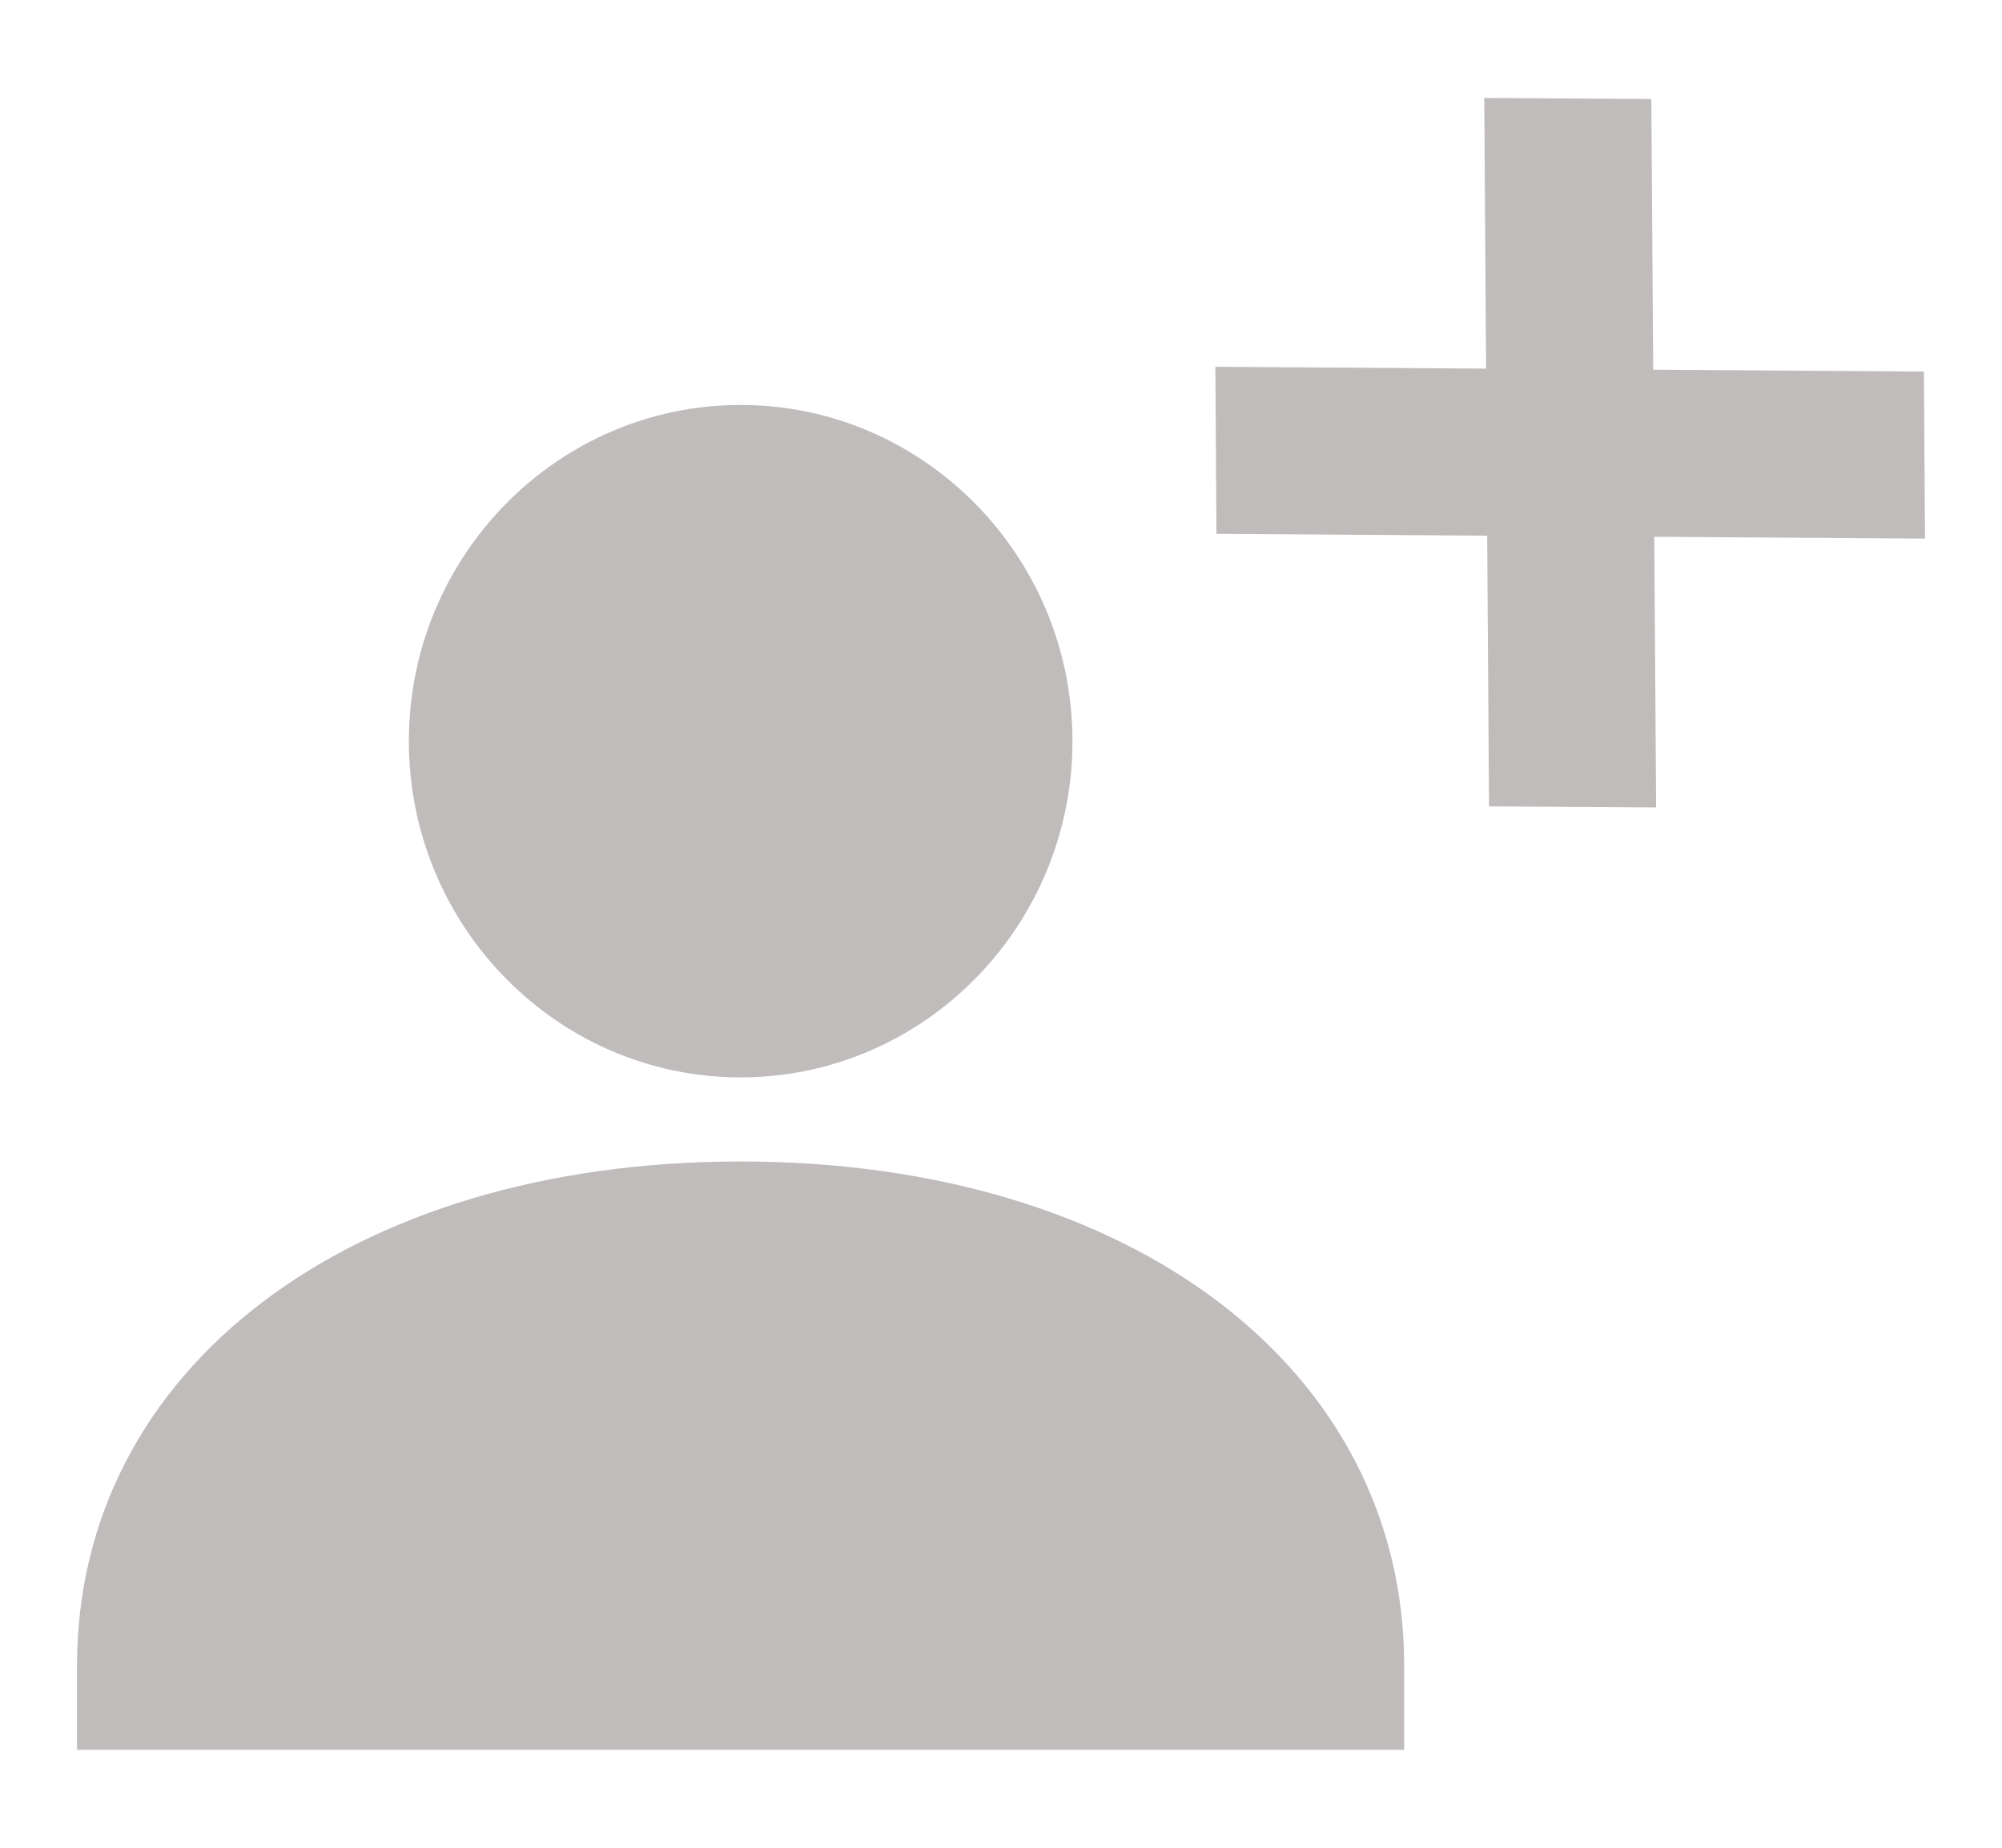
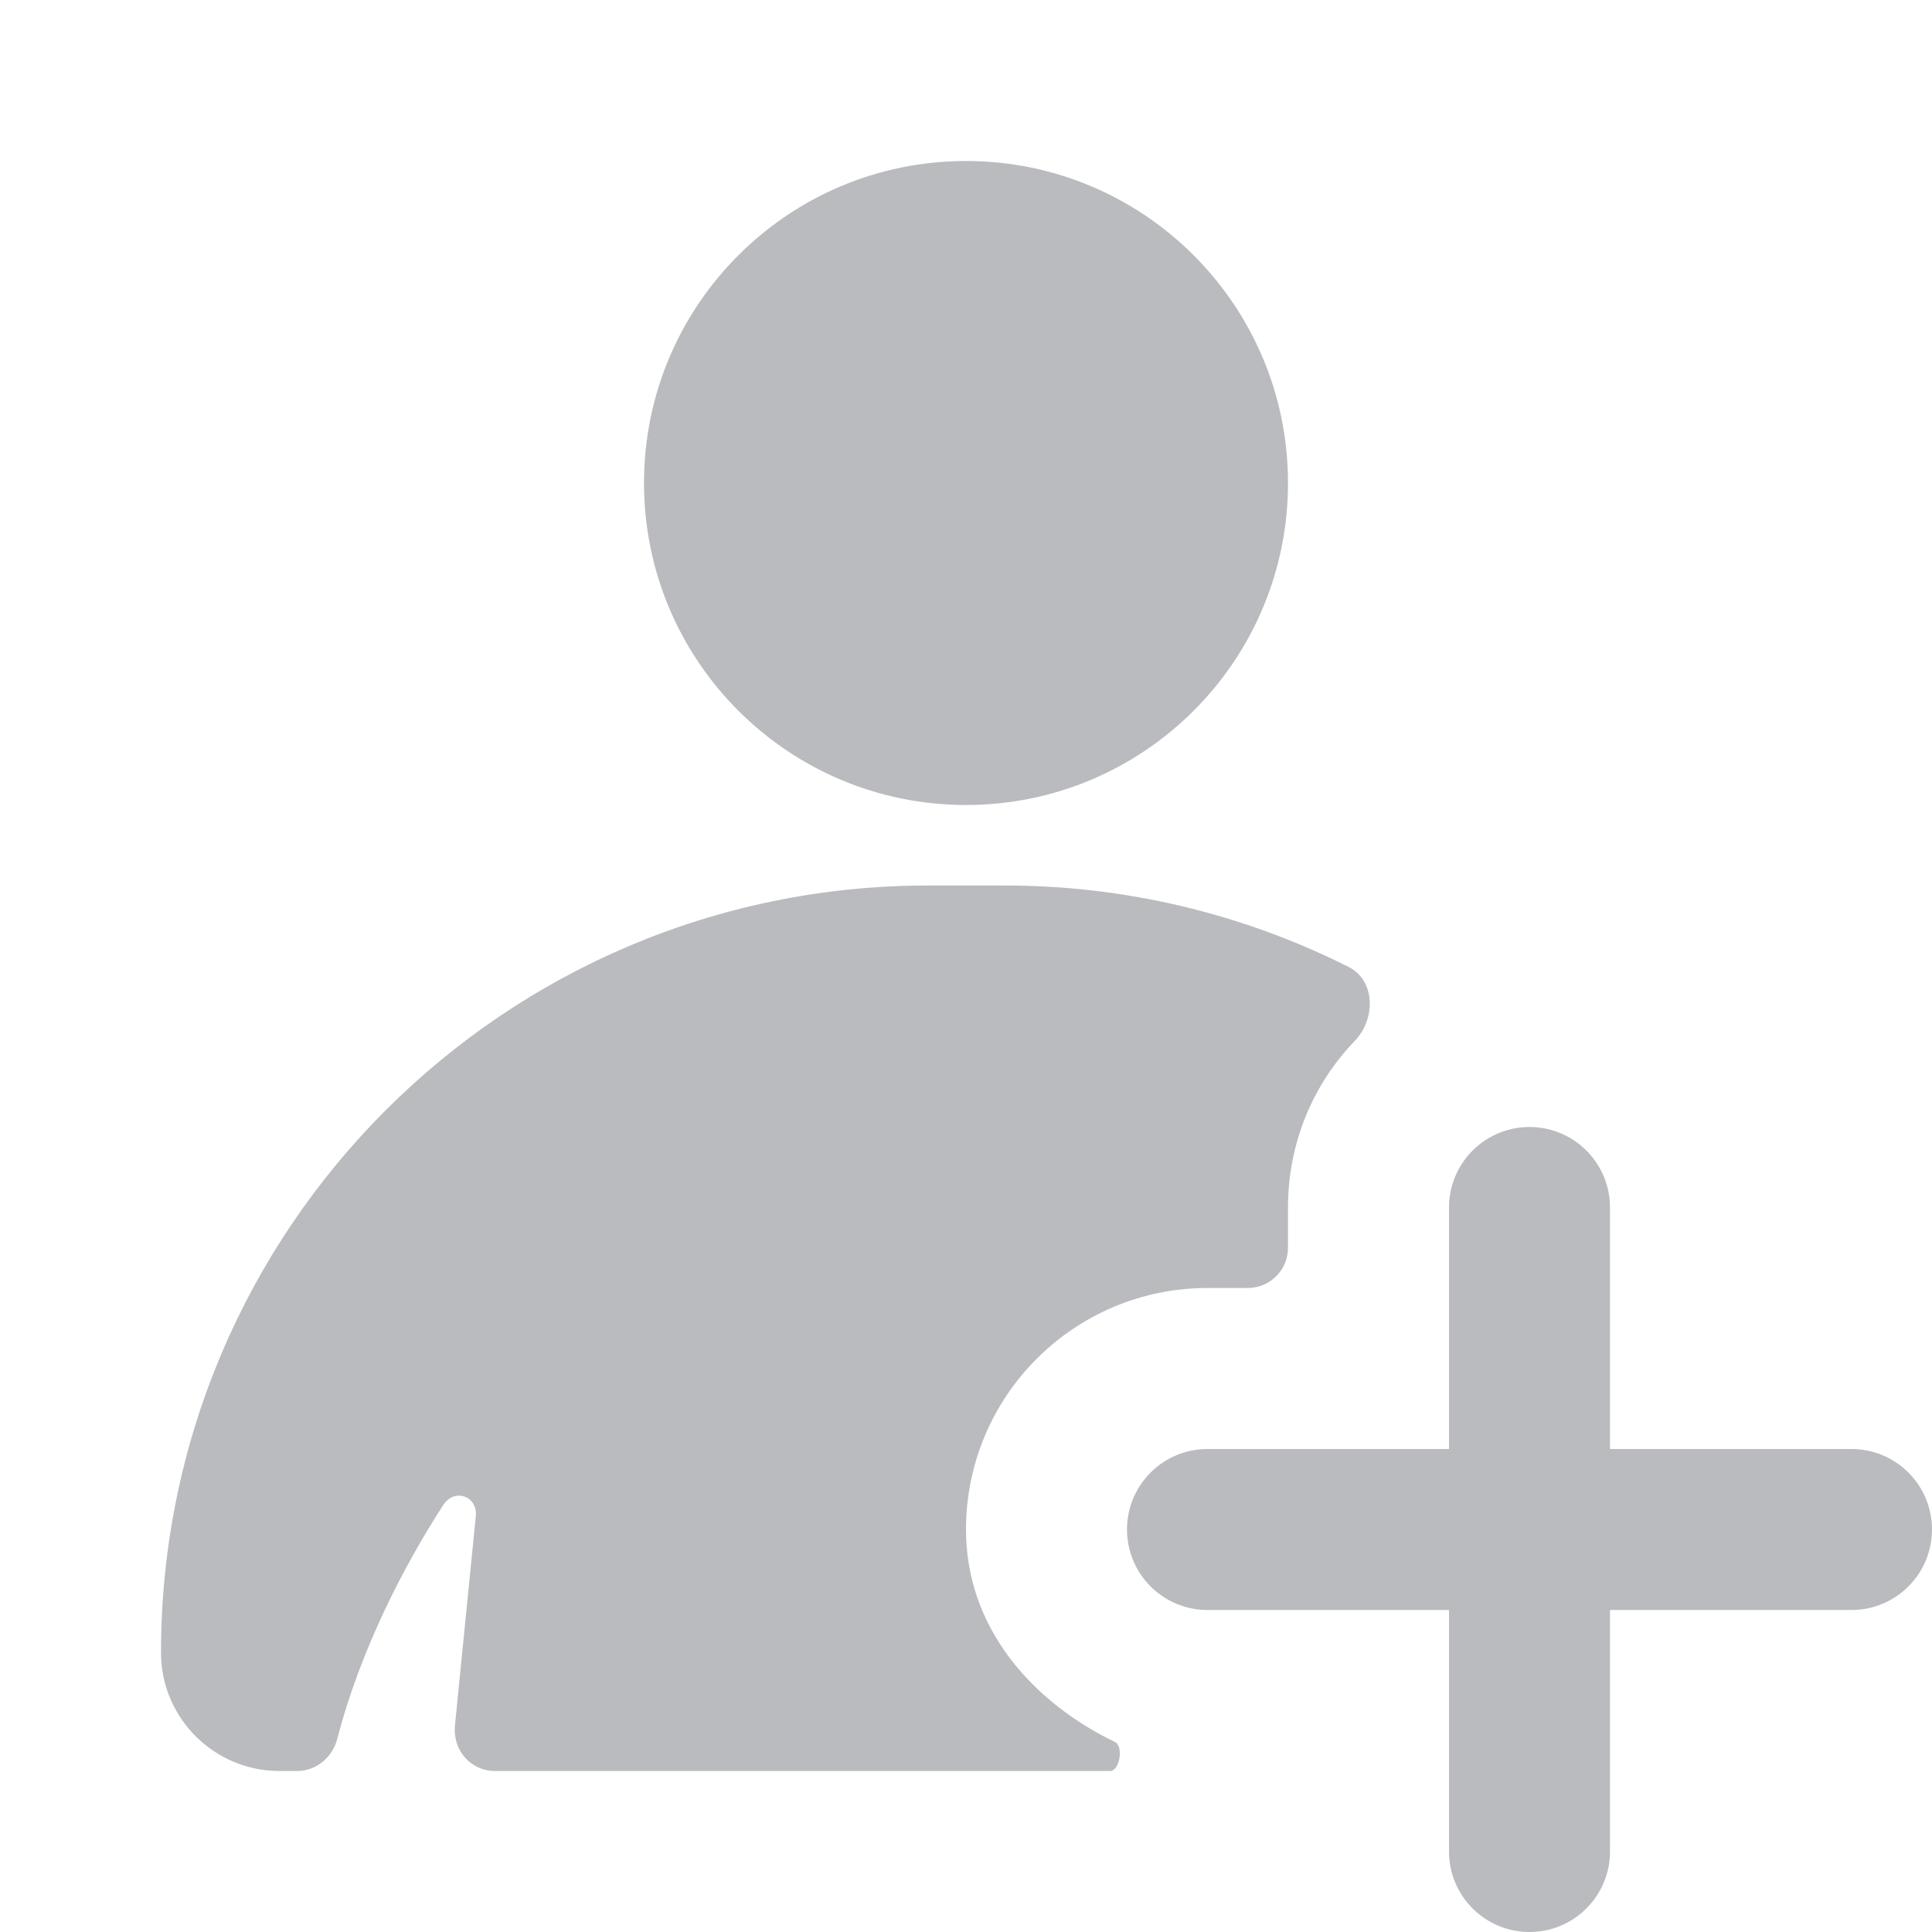
- <svg xmlns="http://www.w3.org/2000/svg" width="13" height="12" viewBox="0 0 13 12" fill="none">
-   <path fill-rule="evenodd" clip-rule="evenodd" d="M9.638 0.636L10.723 0.643L10.735 2.401L12.493 2.413L12.5 3.498L10.742 3.486L10.754 5.244L9.669 5.237L9.657 3.479L7.899 3.467L7.892 2.382L9.65 2.394L9.638 0.636ZM6.964 4.813C6.964 6.017 5.997 6.997 4.809 6.997C3.621 6.997 2.655 6.017 2.655 4.813C2.655 3.61 3.621 2.63 4.809 2.63C5.997 2.63 6.964 3.61 6.964 4.813ZM0.5 10.818C0.5 8.89 2.272 7.543 4.809 7.543C7.347 7.543 9.118 8.89 9.118 10.818V11.364H0.5V10.818Z" fill="#C0BCBC" />
+ <svg xmlns="http://www.w3.org/2000/svg" aria-hidden="true" role="img" width="16" height="16" fill="none" viewBox="0 0 24 24">
+   <path fill-rule="evenodd" clip-rule="evenodd" d="M19 14a1 1 0 0 1 1 1v3h3a1 1 0 0 1 0 2h-3v3a1 1 0 0 1-2 0v-3h-3a1 1 0 1 1 0-2h3v-3a1 1 0 0 1 1-1Z" fill="#B9BBBE" />
+   <path fill-rule="evenodd" clip-rule="evenodd" d="M16.83 12.93c.26-.27.26-.75-.08-.92A9.5 9.5 0 0 0 12.47 11h-.94A9.53 9.53 0 0 0 2 20.53c0 .81.66 1.47 1.47 1.47h.22c.24 0 .44-.17.5-.4.29-1.12.84-2.17 1.32-2.91.14-.21.43-.1.4.15l-.26 2.61c-.02.3.2.55.5.55h7.64c.12 0 .17-.31.06-.36C12.82 21.14 12 20.22 12 19a3 3 0 0 1 3-3h.5a.5.5 0 0 0 .5-.5V15c0-.8.31-1.53.83-2.07ZM12 10a4 4 0 1 0 0-8 4 4 0 0 0 0 8Z" fill="#B9BBBE" />
</svg>
